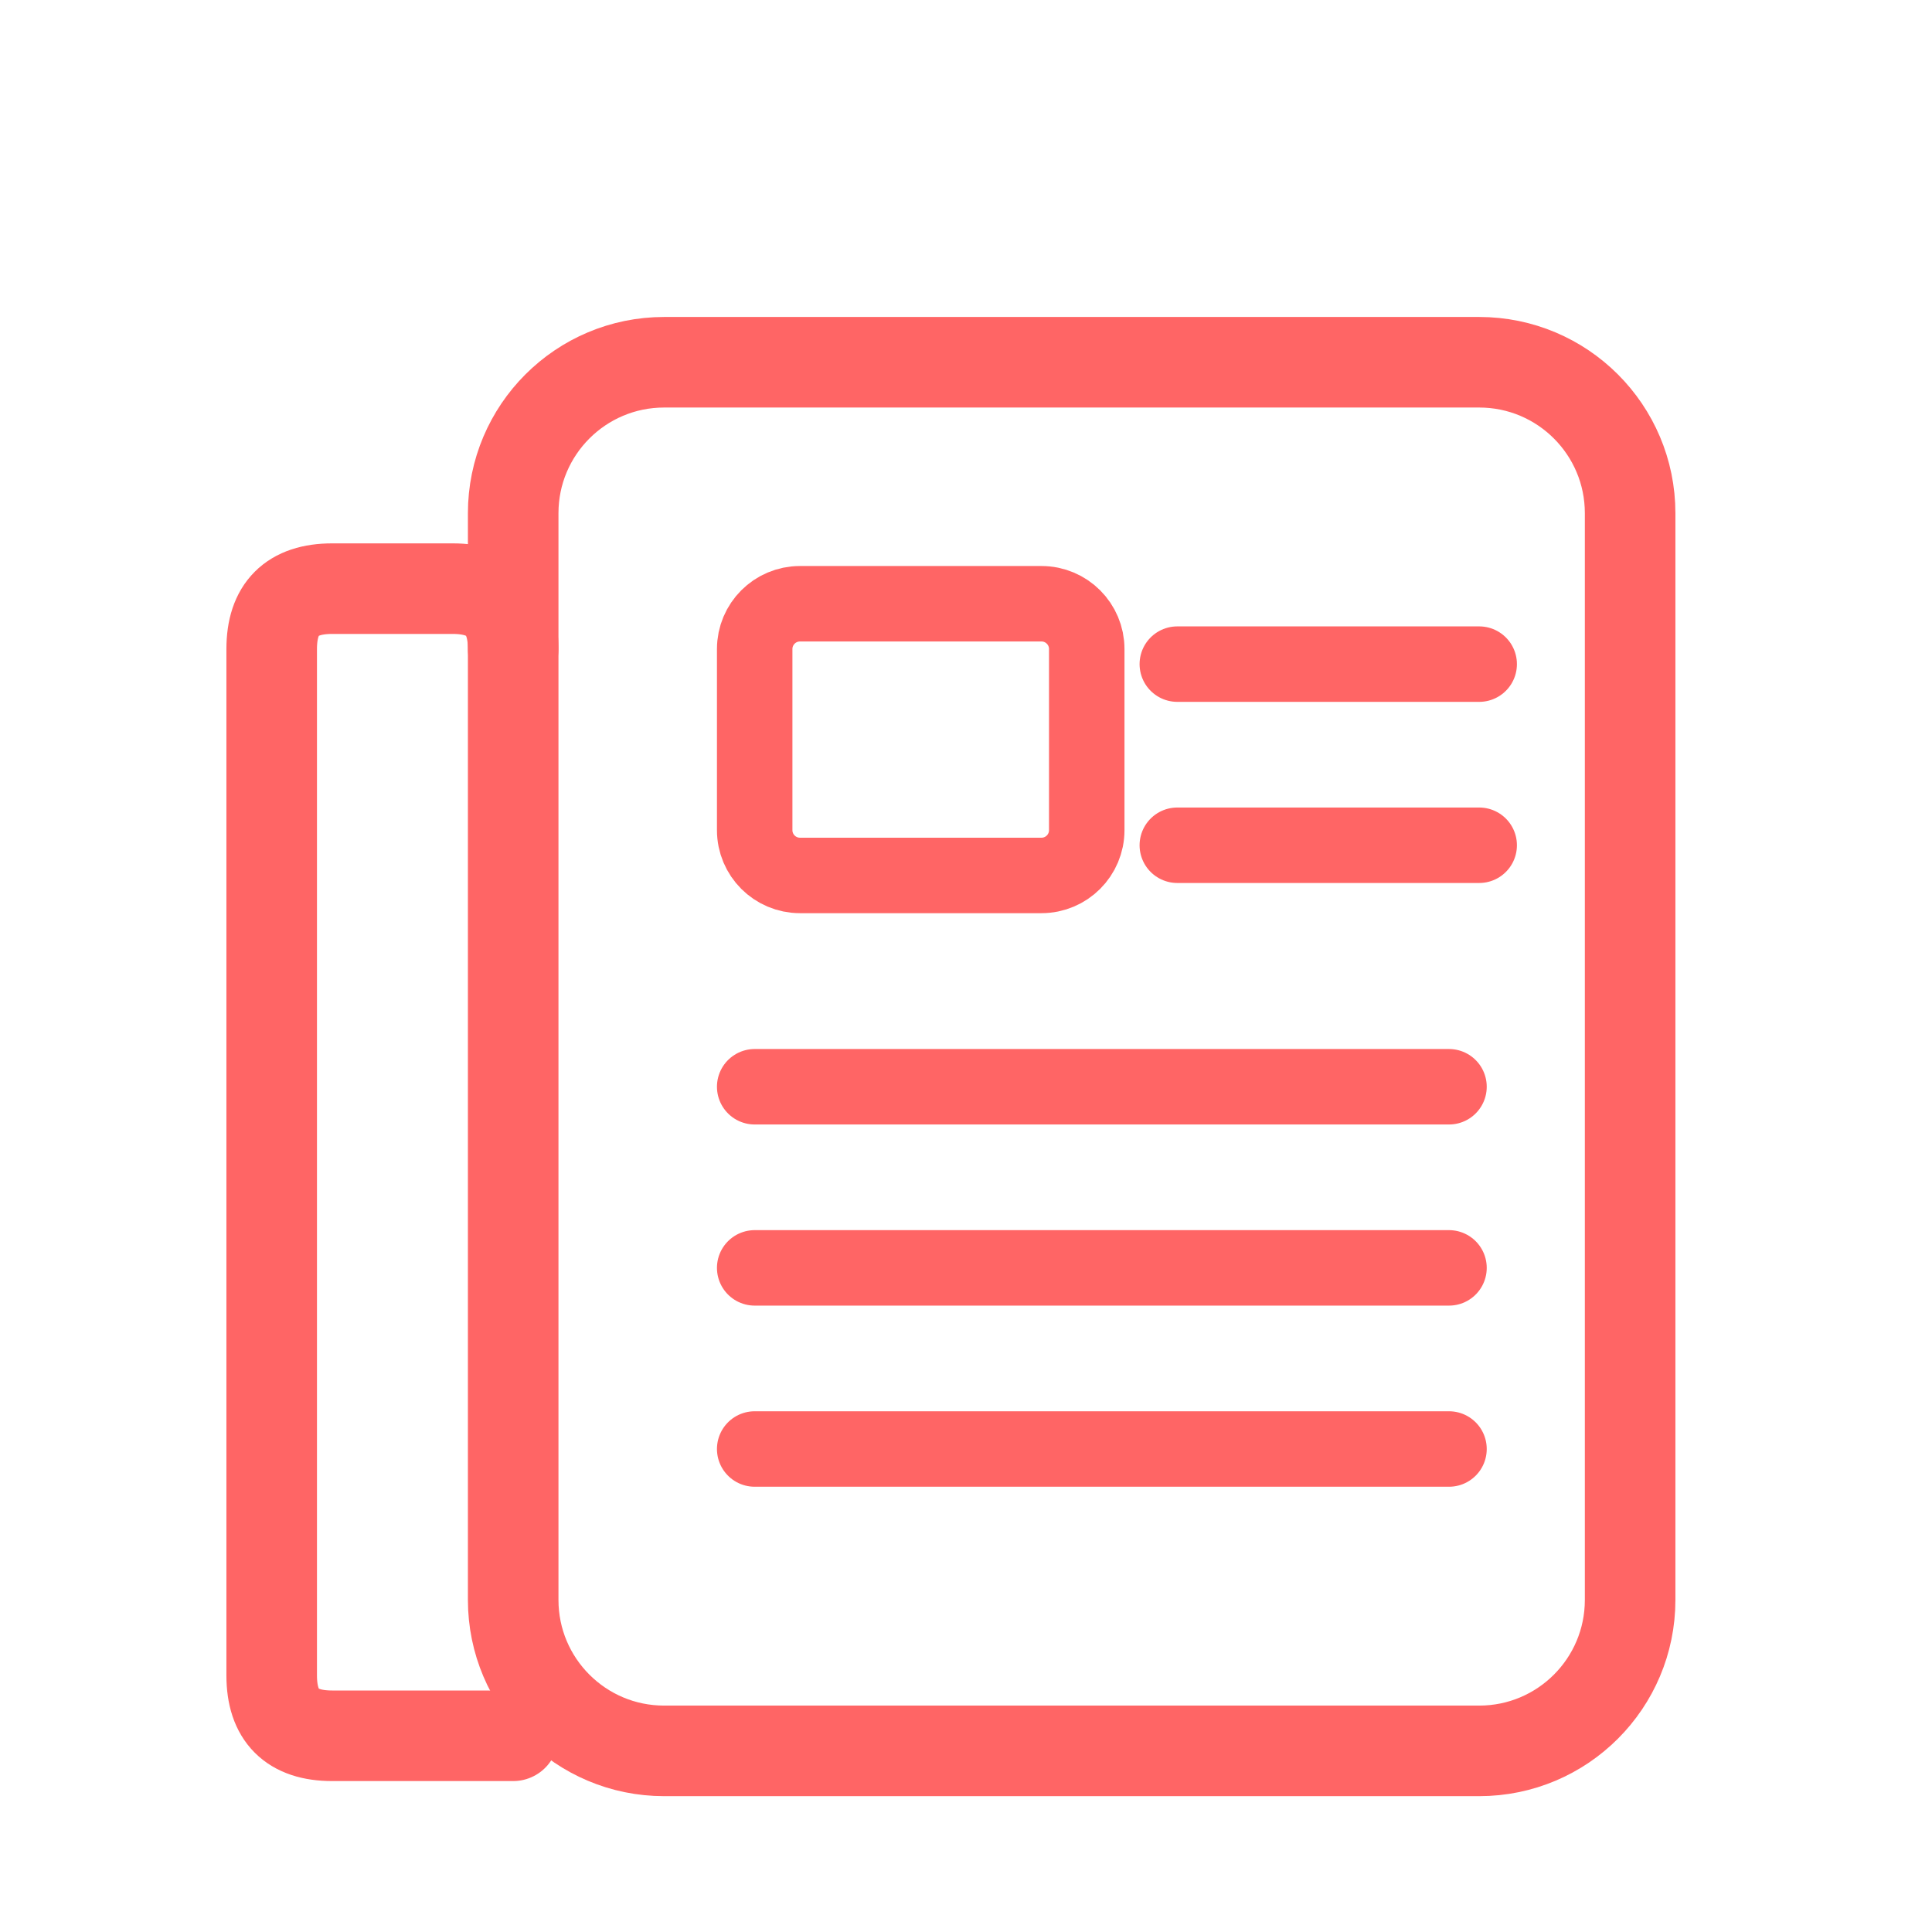
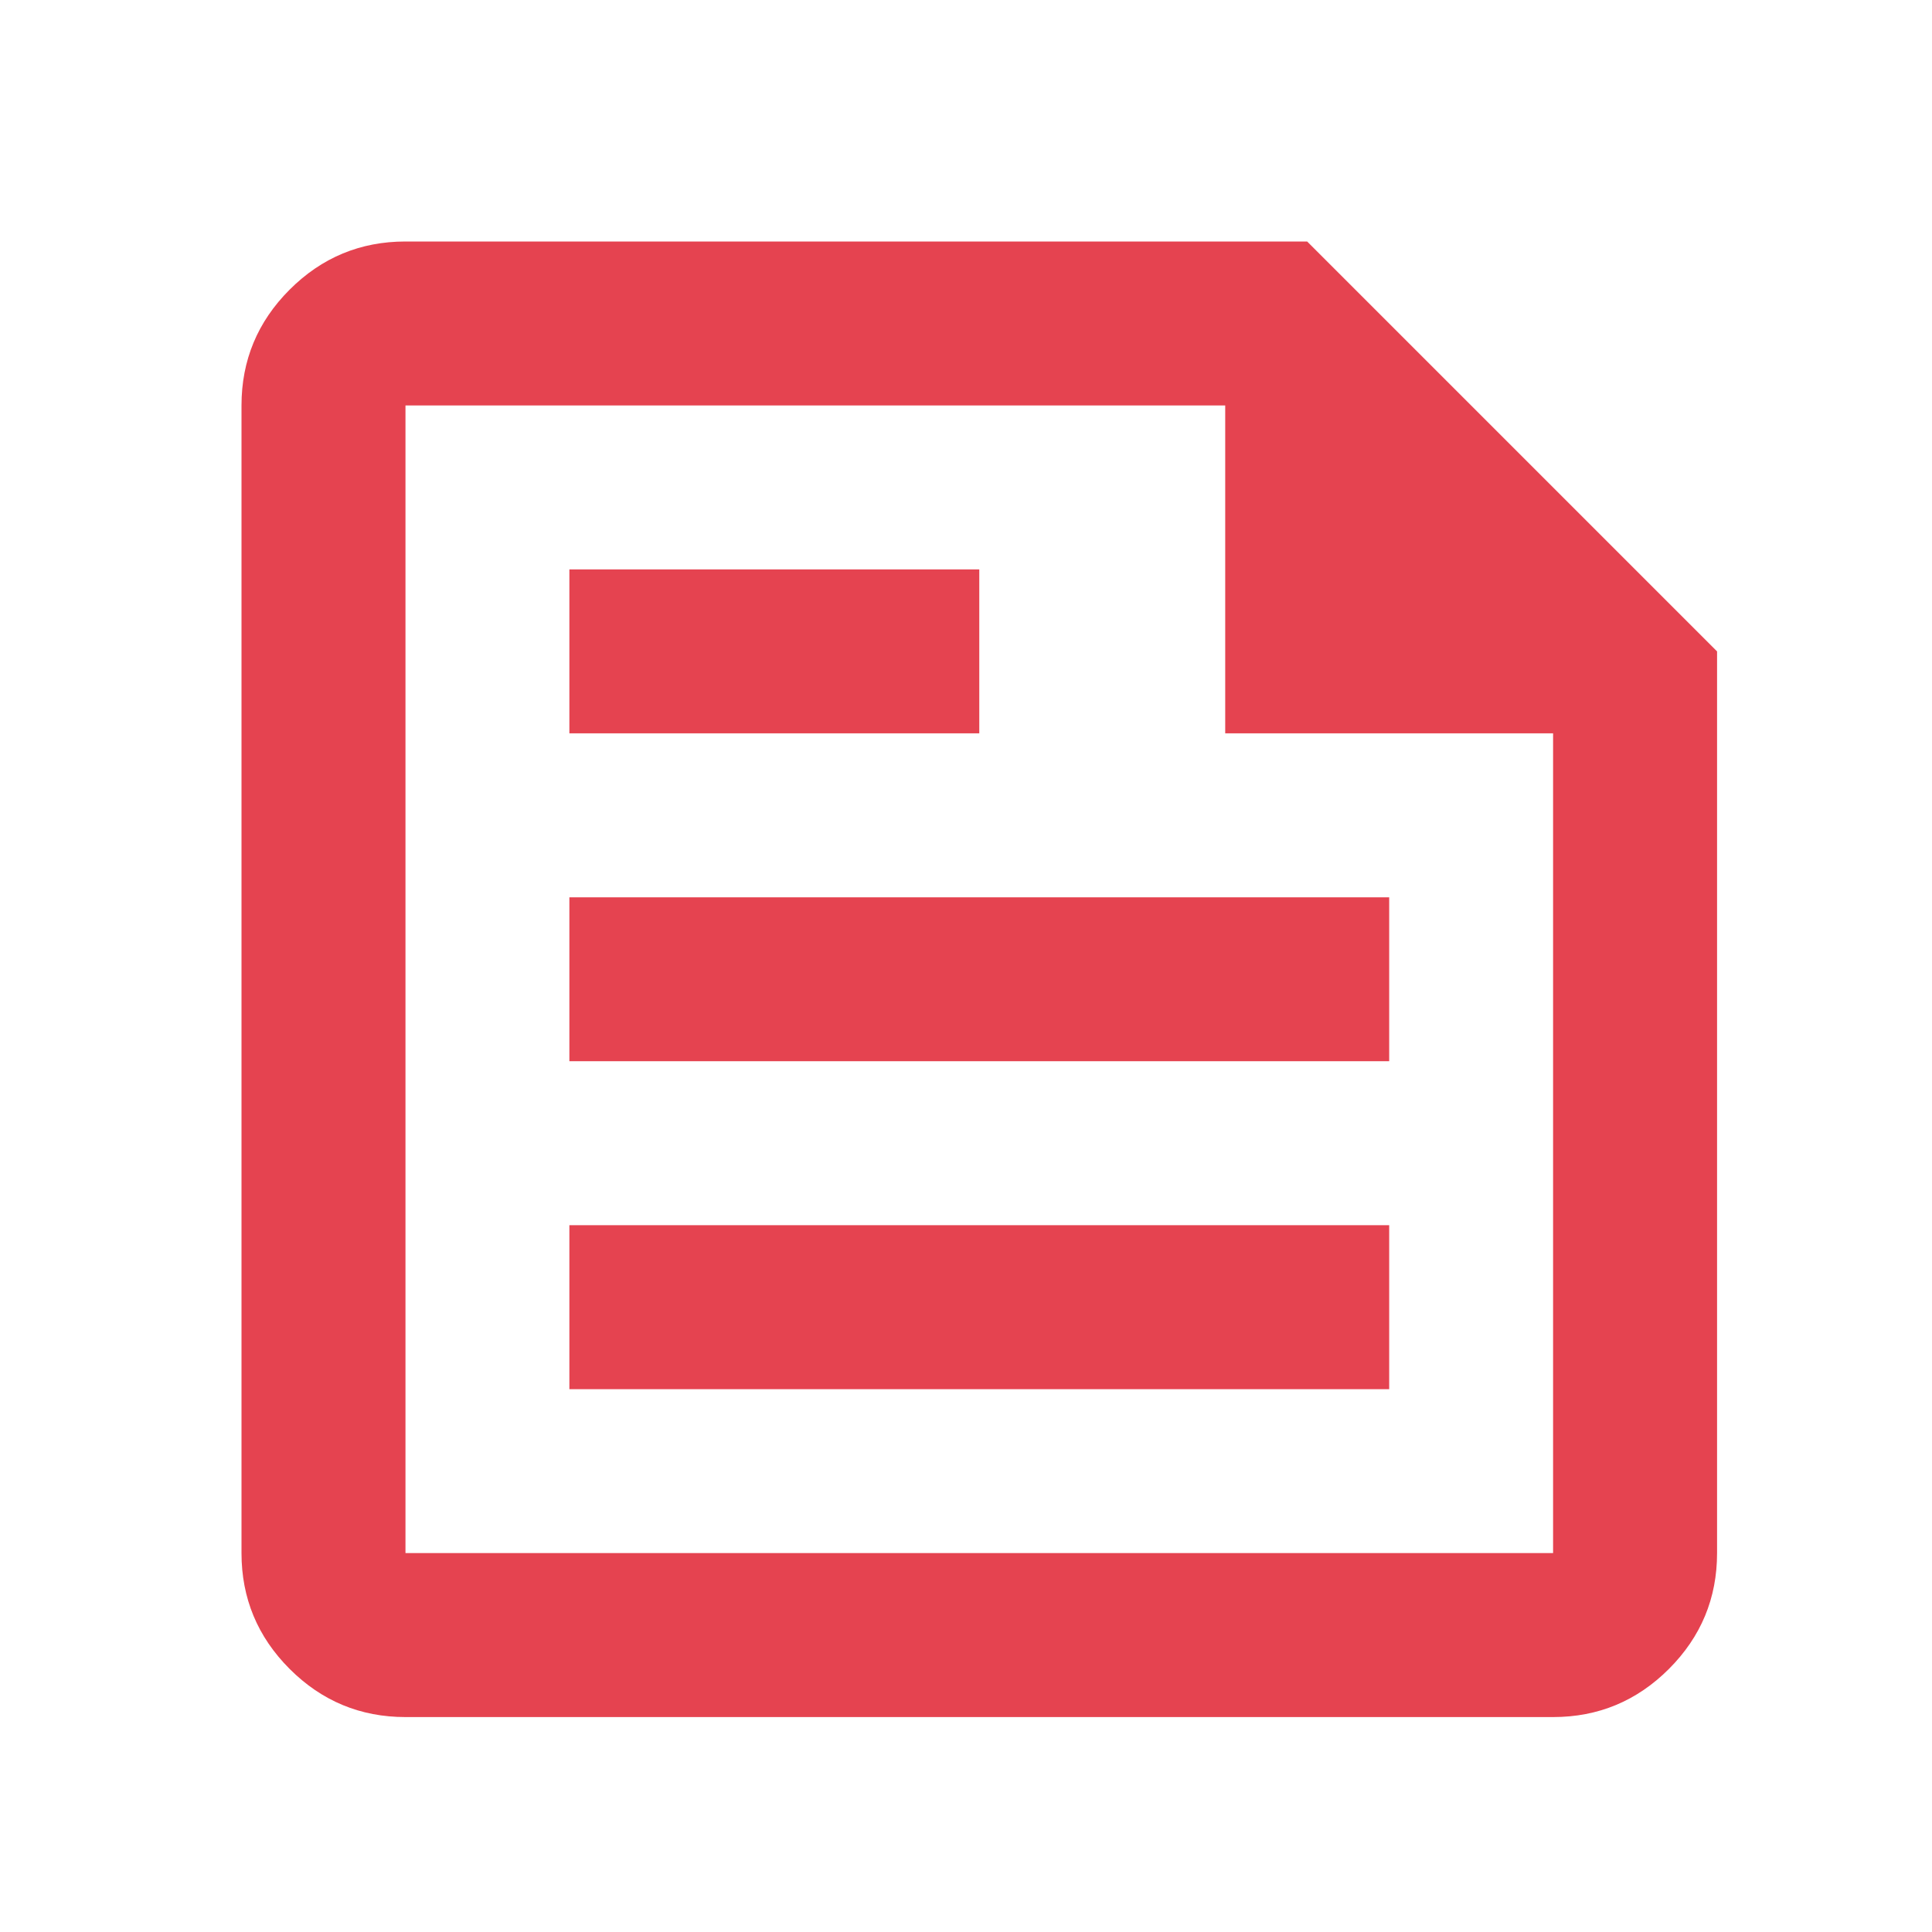
- <svg xmlns="http://www.w3.org/2000/svg" width="128" height="128" viewBox="0 0 128 128" fill="none">
-   <path d="     M34 43     Q34 39 30 39     H22     Q18 39 18 43     V111     Q18 115 22 115     H30     Q34 115 34 115   " stroke="#ff6565" stroke-width="6" fill="none" stroke-linecap="round" stroke-linejoin="round" />
-   <rect x="34" y="24" width="74" height="92" rx="10" stroke="#ff6565" stroke-width="6" />
-   <rect x="50" y="40" width="22" height="18" rx="3" stroke="#ff6565" stroke-width="5" />
-   <line x1="78" y1="44" x2="98" y2="44" stroke="#ff6565" stroke-width="5" stroke-linecap="round" />
-   <line x1="78" y1="56" x2="98" y2="56" stroke="#ff6565" stroke-width="5" stroke-linecap="round" />
-   <line x1="50" y1="72" x2="96" y2="72" stroke="#ff6565" stroke-width="5" stroke-linecap="round" />
-   <line x1="50" y1="84" x2="96" y2="84" stroke="#ff6565" stroke-width="5" stroke-linecap="round" />
-   <line x1="50" y1="96" x2="96" y2="96" stroke="#ff6565" stroke-width="5" stroke-linecap="round" />
+ <svg xmlns="http://www.w3.org/2000/svg" width="24" height="24" viewBox="0 0 24 24" fill="none">
+   <mask id="mask0_2638_1030" style="mask-type:alpha" maskUnits="userSpaceOnUse" x="0" y="0" width="24" height="24">
+     <rect width="24" height="24" fill="#D9D9D9" />
+   </mask>
+   <g mask="url(#mask0_2638_1030)">
+     <path d="M5.037 21.33C4.477 21.33 3.997 21.131 3.598 20.732C3.199 20.333 3 19.853 3 19.293V5.037C3 4.477 3.199 3.997 3.598 3.598C3.997 3.199 4.477 3 5.037 3H16.238L21.33 8.092V19.293C21.33 19.853 21.131 20.333 20.732 20.732C20.333 21.131 19.853 21.33 19.293 21.33H5.037ZM5.037 19.293H19.293V9.11H15.22V5.037H5.037V19.293ZM7.073 17.257H17.257V15.22H7.073V17.257ZM7.073 9.11H12.165V7.073H7.073V9.11ZM7.073 13.183H17.257V11.147H7.073V13.183Z" fill="#E54350" />
+   </g>
</svg>
